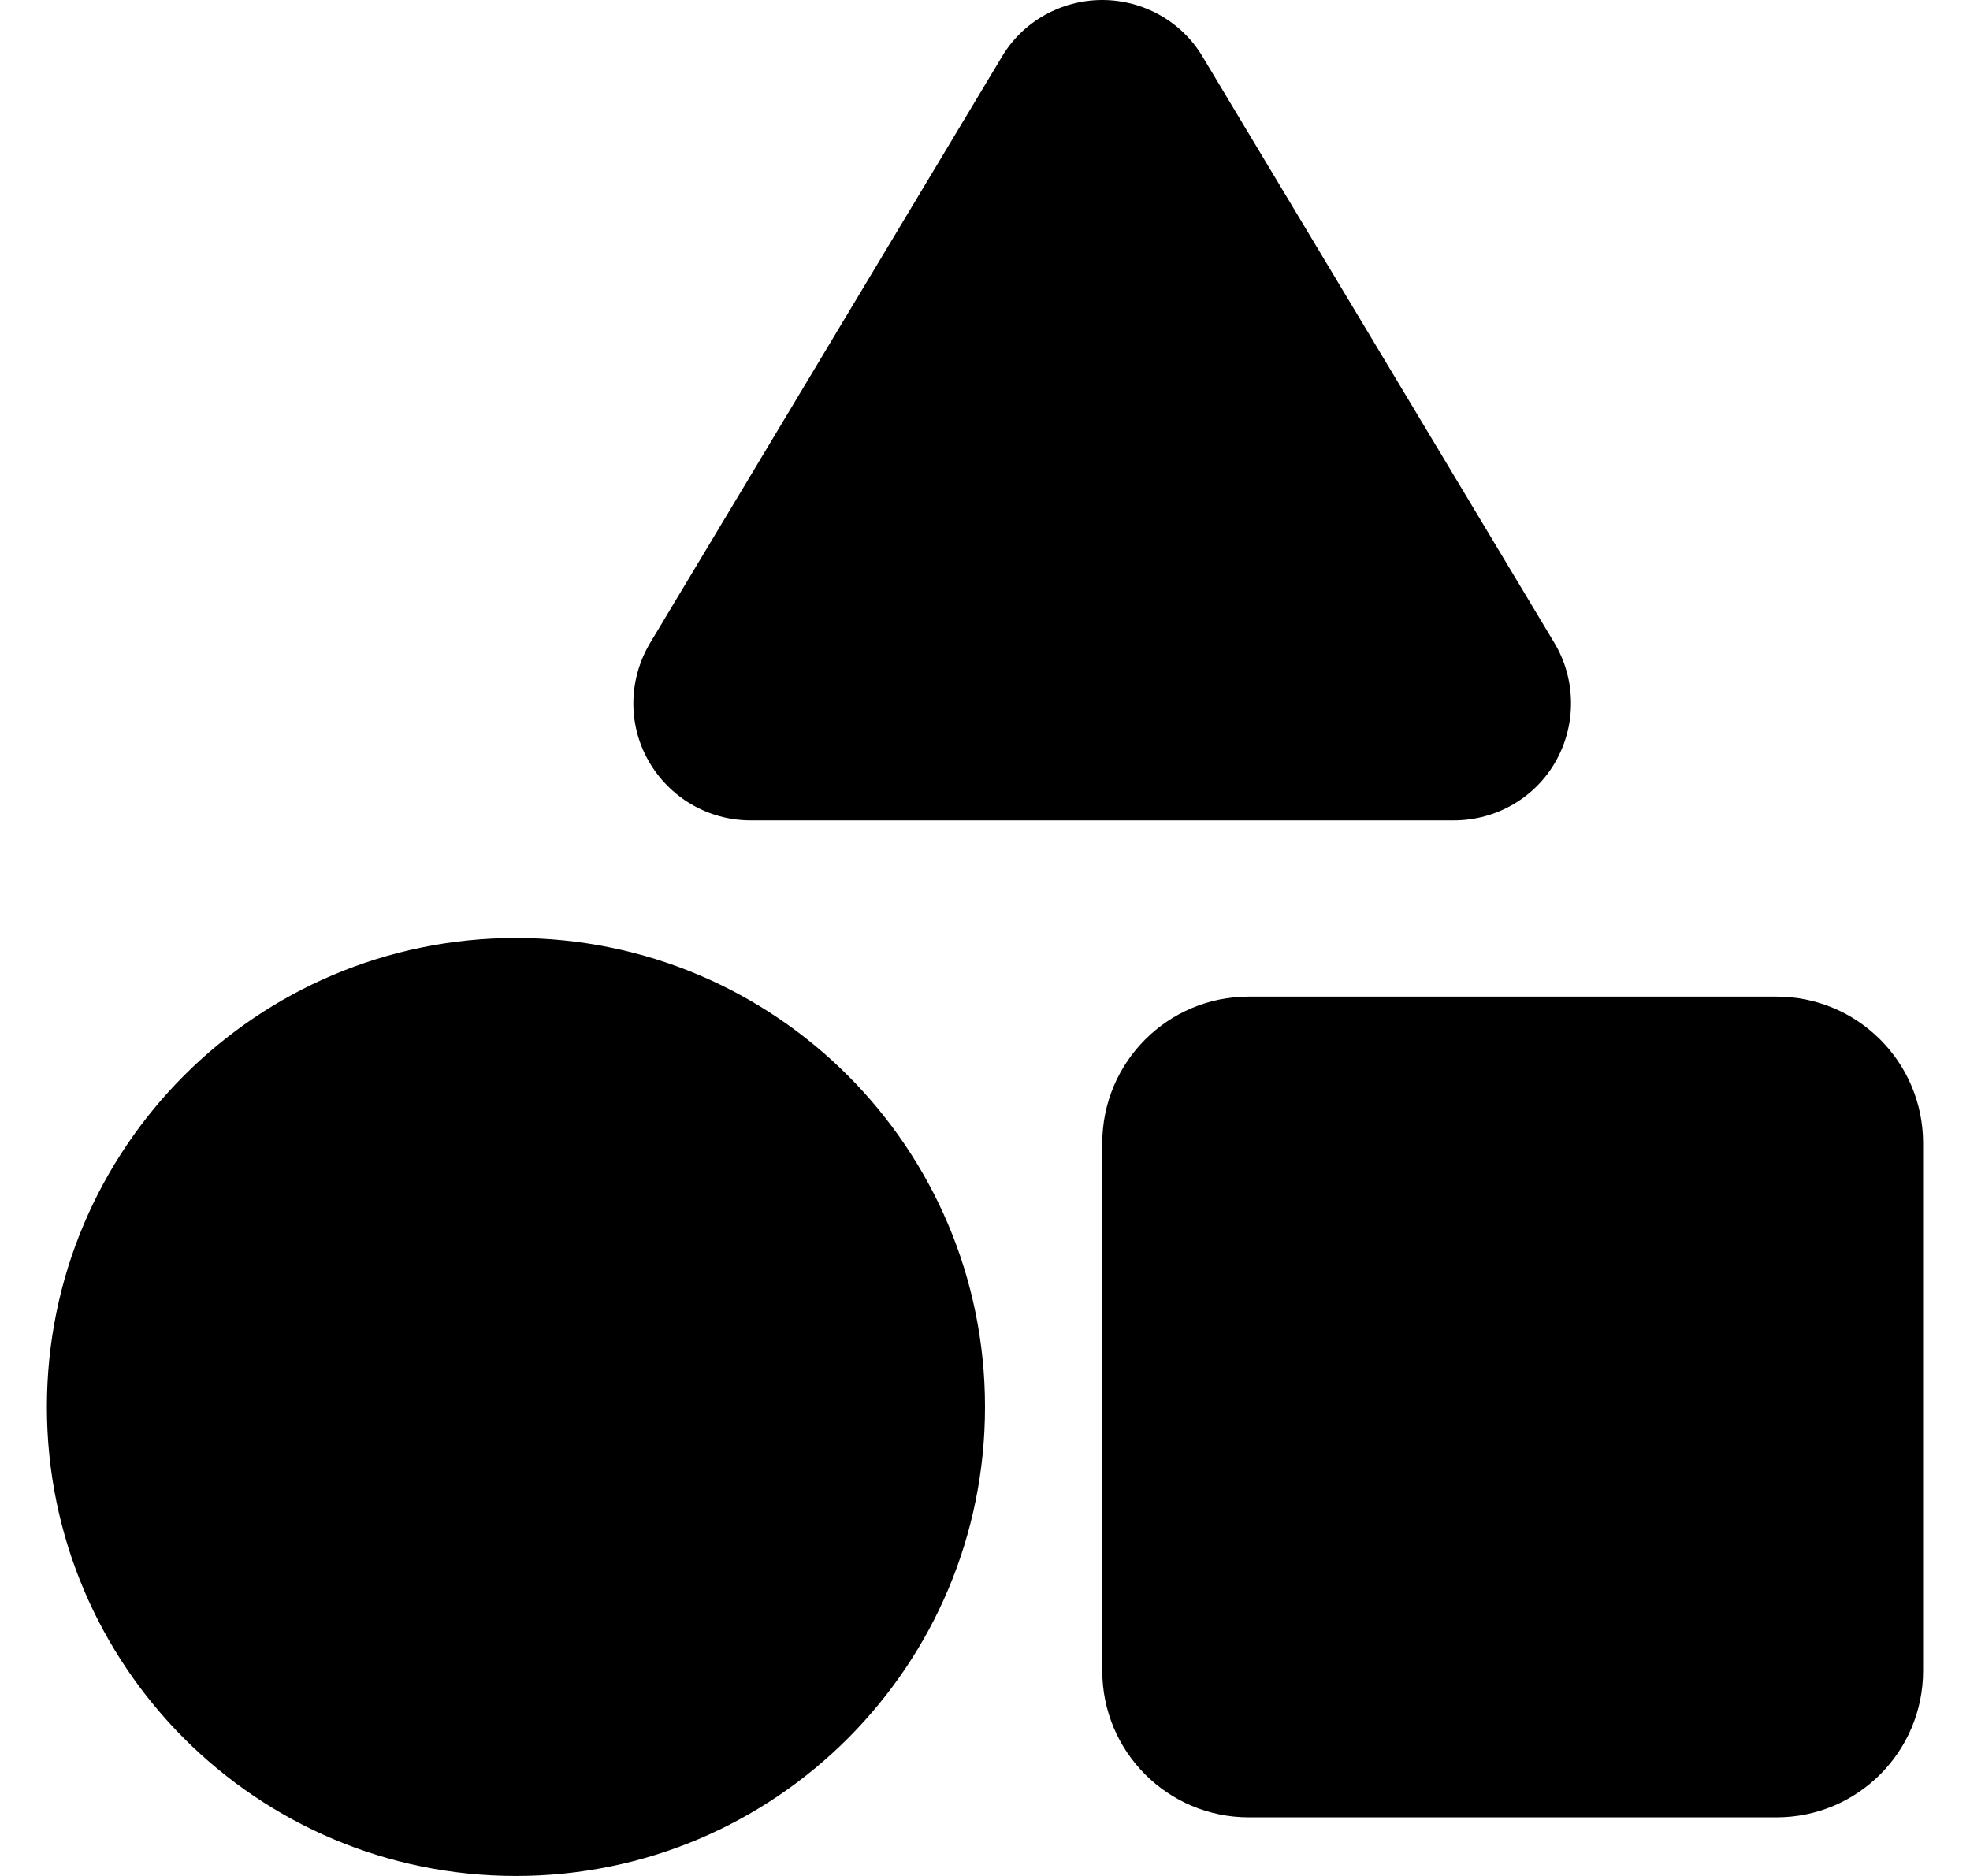
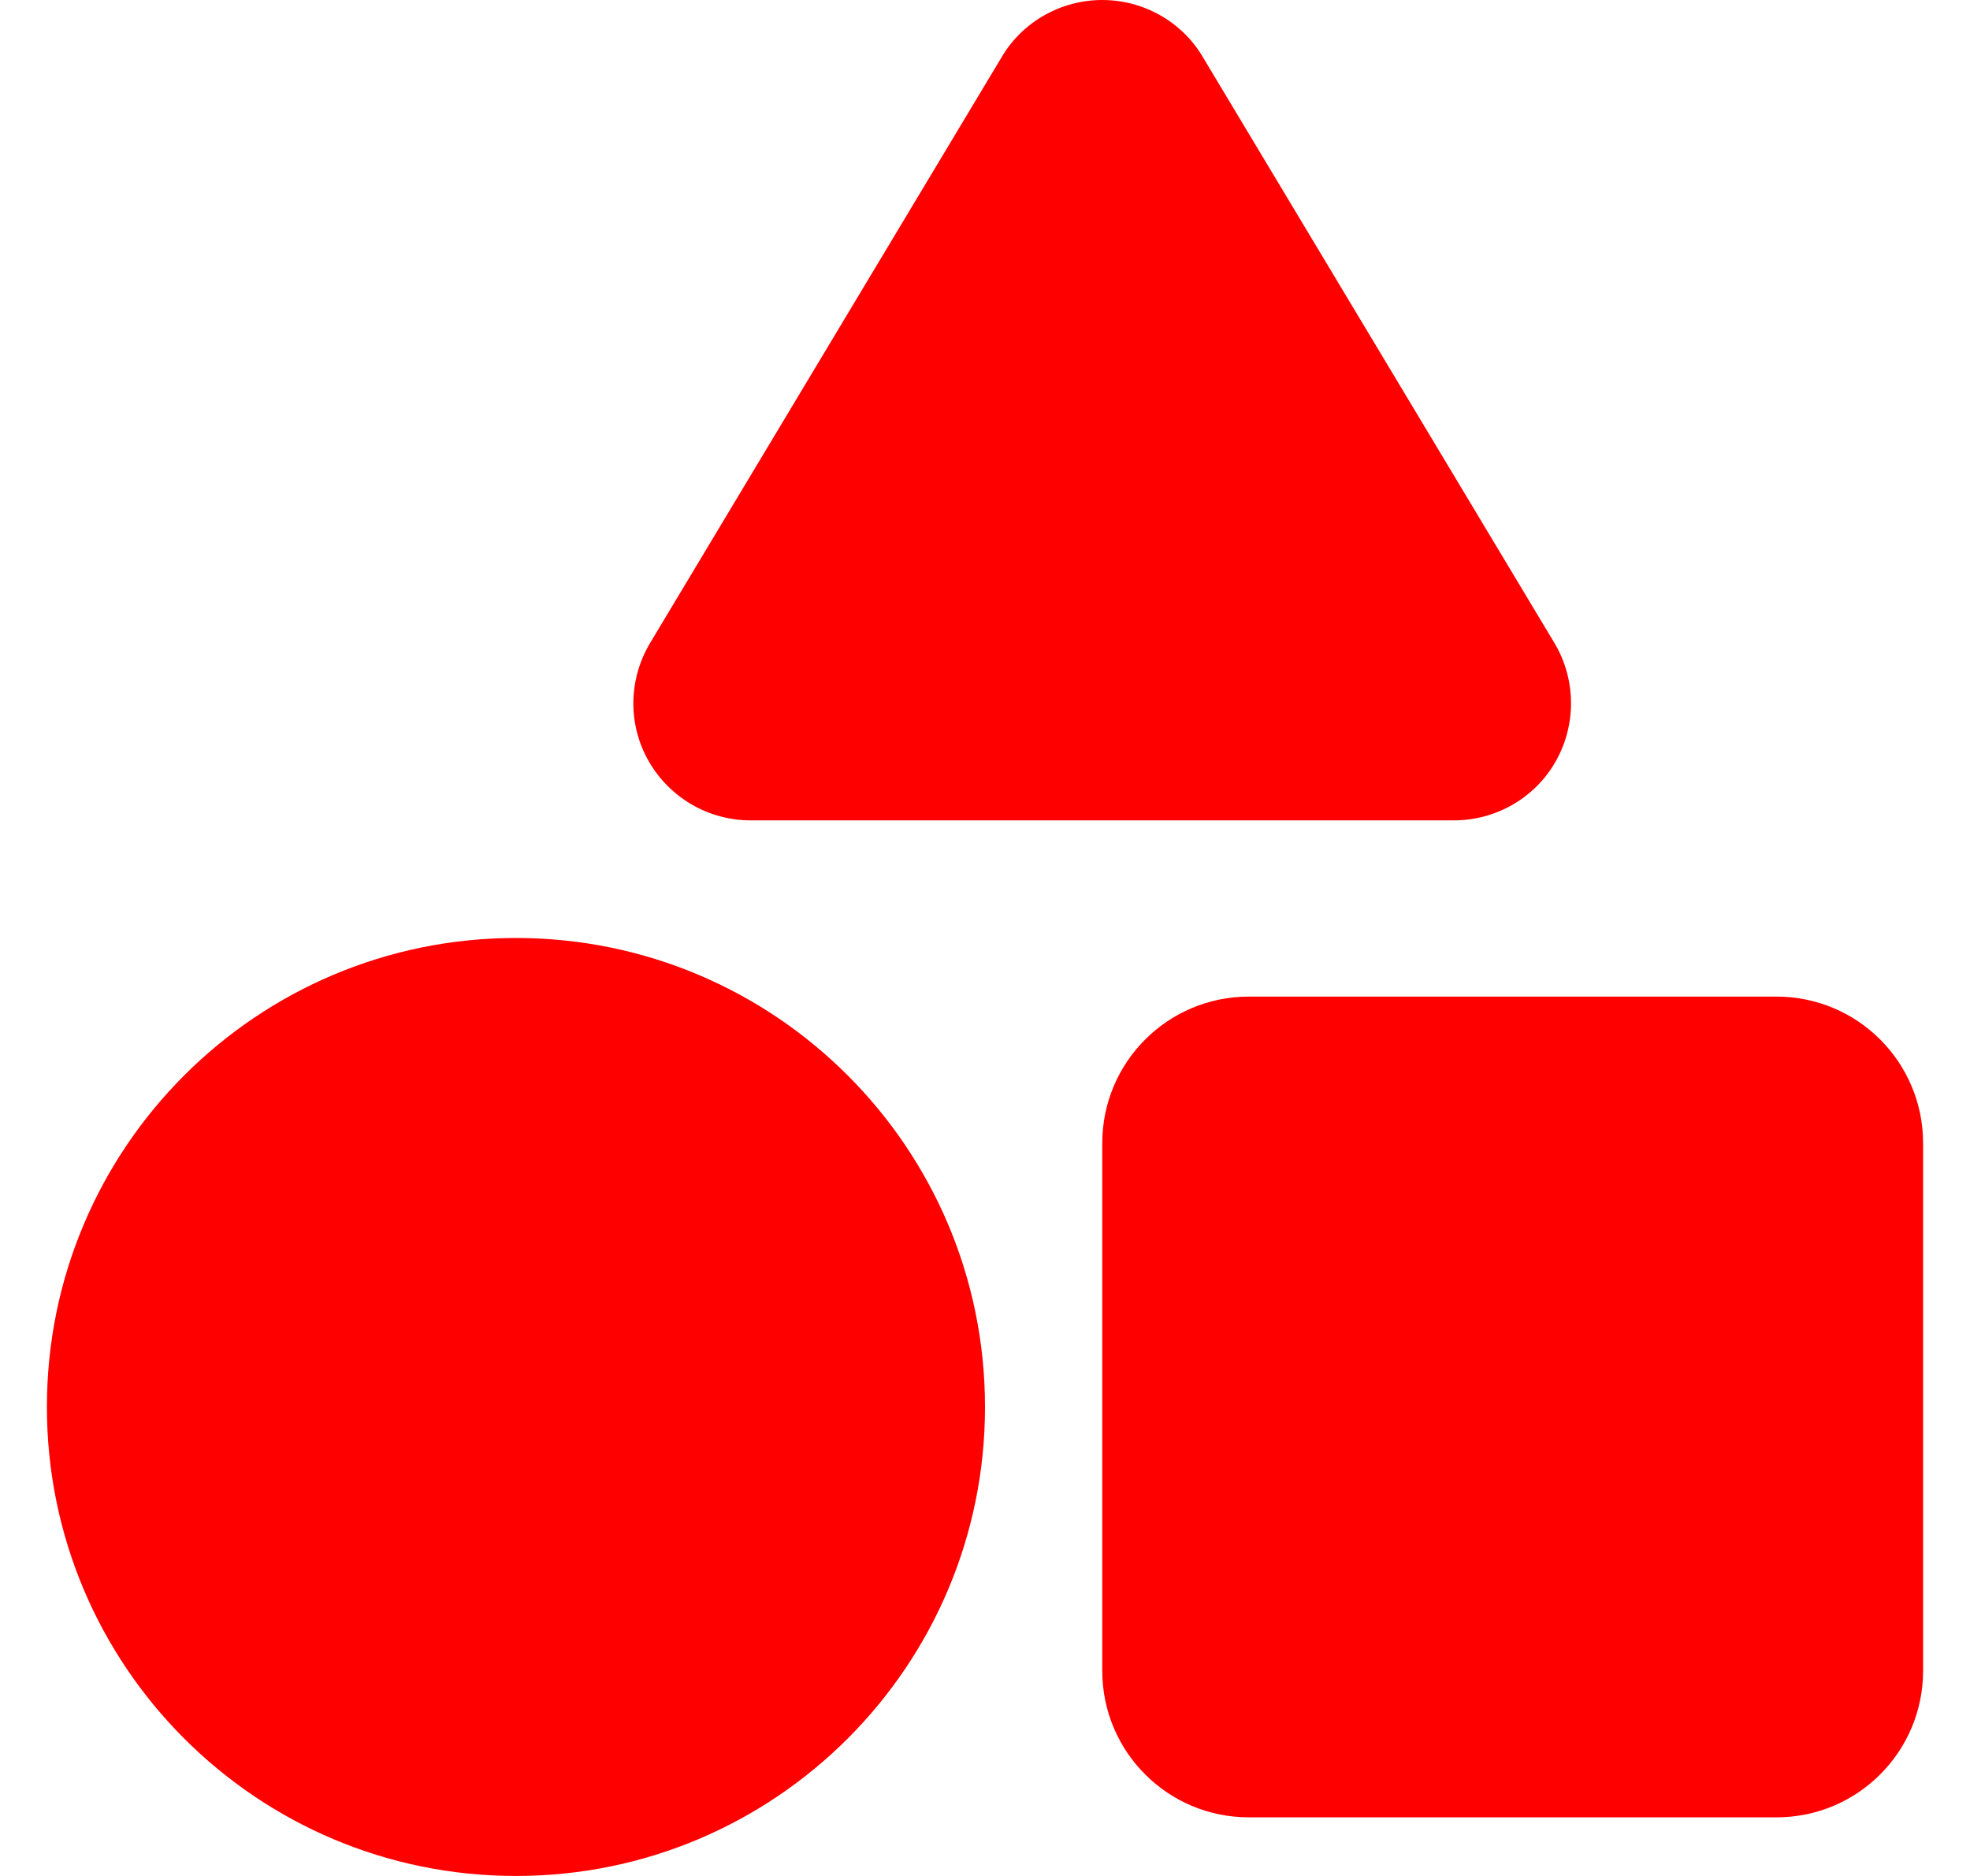
<svg xmlns="http://www.w3.org/2000/svg" width="21" height="20" viewBox="0 0 21 20" fill="none">
-   <path d="M12.82 0.605C12.598 0.23 12.188 0 11.75 0C11.312 0 10.902 0.23 10.68 0.605L6.93 6.855C6.699 7.242 6.691 7.723 6.914 8.113C7.137 8.504 7.551 8.746 8 8.746H15.5C15.949 8.746 16.367 8.504 16.586 8.113C16.805 7.723 16.801 7.242 16.57 6.855L12.82 0.605ZM11.75 12.188V17.812C11.75 18.676 12.449 19.375 13.312 19.375H18.938C19.801 19.375 20.5 18.676 20.5 17.812V12.188C20.5 11.324 19.801 10.625 18.938 10.625H13.312C12.449 10.625 11.75 11.324 11.75 12.188ZM5.5 20C8.262 20 10.5 17.762 10.5 15C10.5 12.238 8.262 10 5.5 10C2.738 10 0.5 12.238 0.5 15C0.5 17.762 2.738 20 5.5 20Z" fill="#000" />
+   <path d="M12.82 0.605C12.598 0.23 12.188 0 11.75 0C11.312 0 10.902 0.23 10.68 0.605L6.93 6.855C6.699 7.242 6.691 7.723 6.914 8.113C7.137 8.504 7.551 8.746 8 8.746H15.5C15.949 8.746 16.367 8.504 16.586 8.113C16.805 7.723 16.801 7.242 16.57 6.855L12.82 0.605ZM11.75 12.188V17.812C11.75 18.676 12.449 19.375 13.312 19.375H18.938C19.801 19.375 20.5 18.676 20.5 17.812V12.188C20.5 11.324 19.801 10.625 18.938 10.625H13.312C12.449 10.625 11.75 11.324 11.75 12.188ZM5.5 20C8.262 20 10.5 17.762 10.5 15C10.5 12.238 8.262 10 5.5 10C2.738 10 0.5 12.238 0.5 15C0.5 17.762 2.738 20 5.5 20Z" fill="#FF0000" />
</svg>
